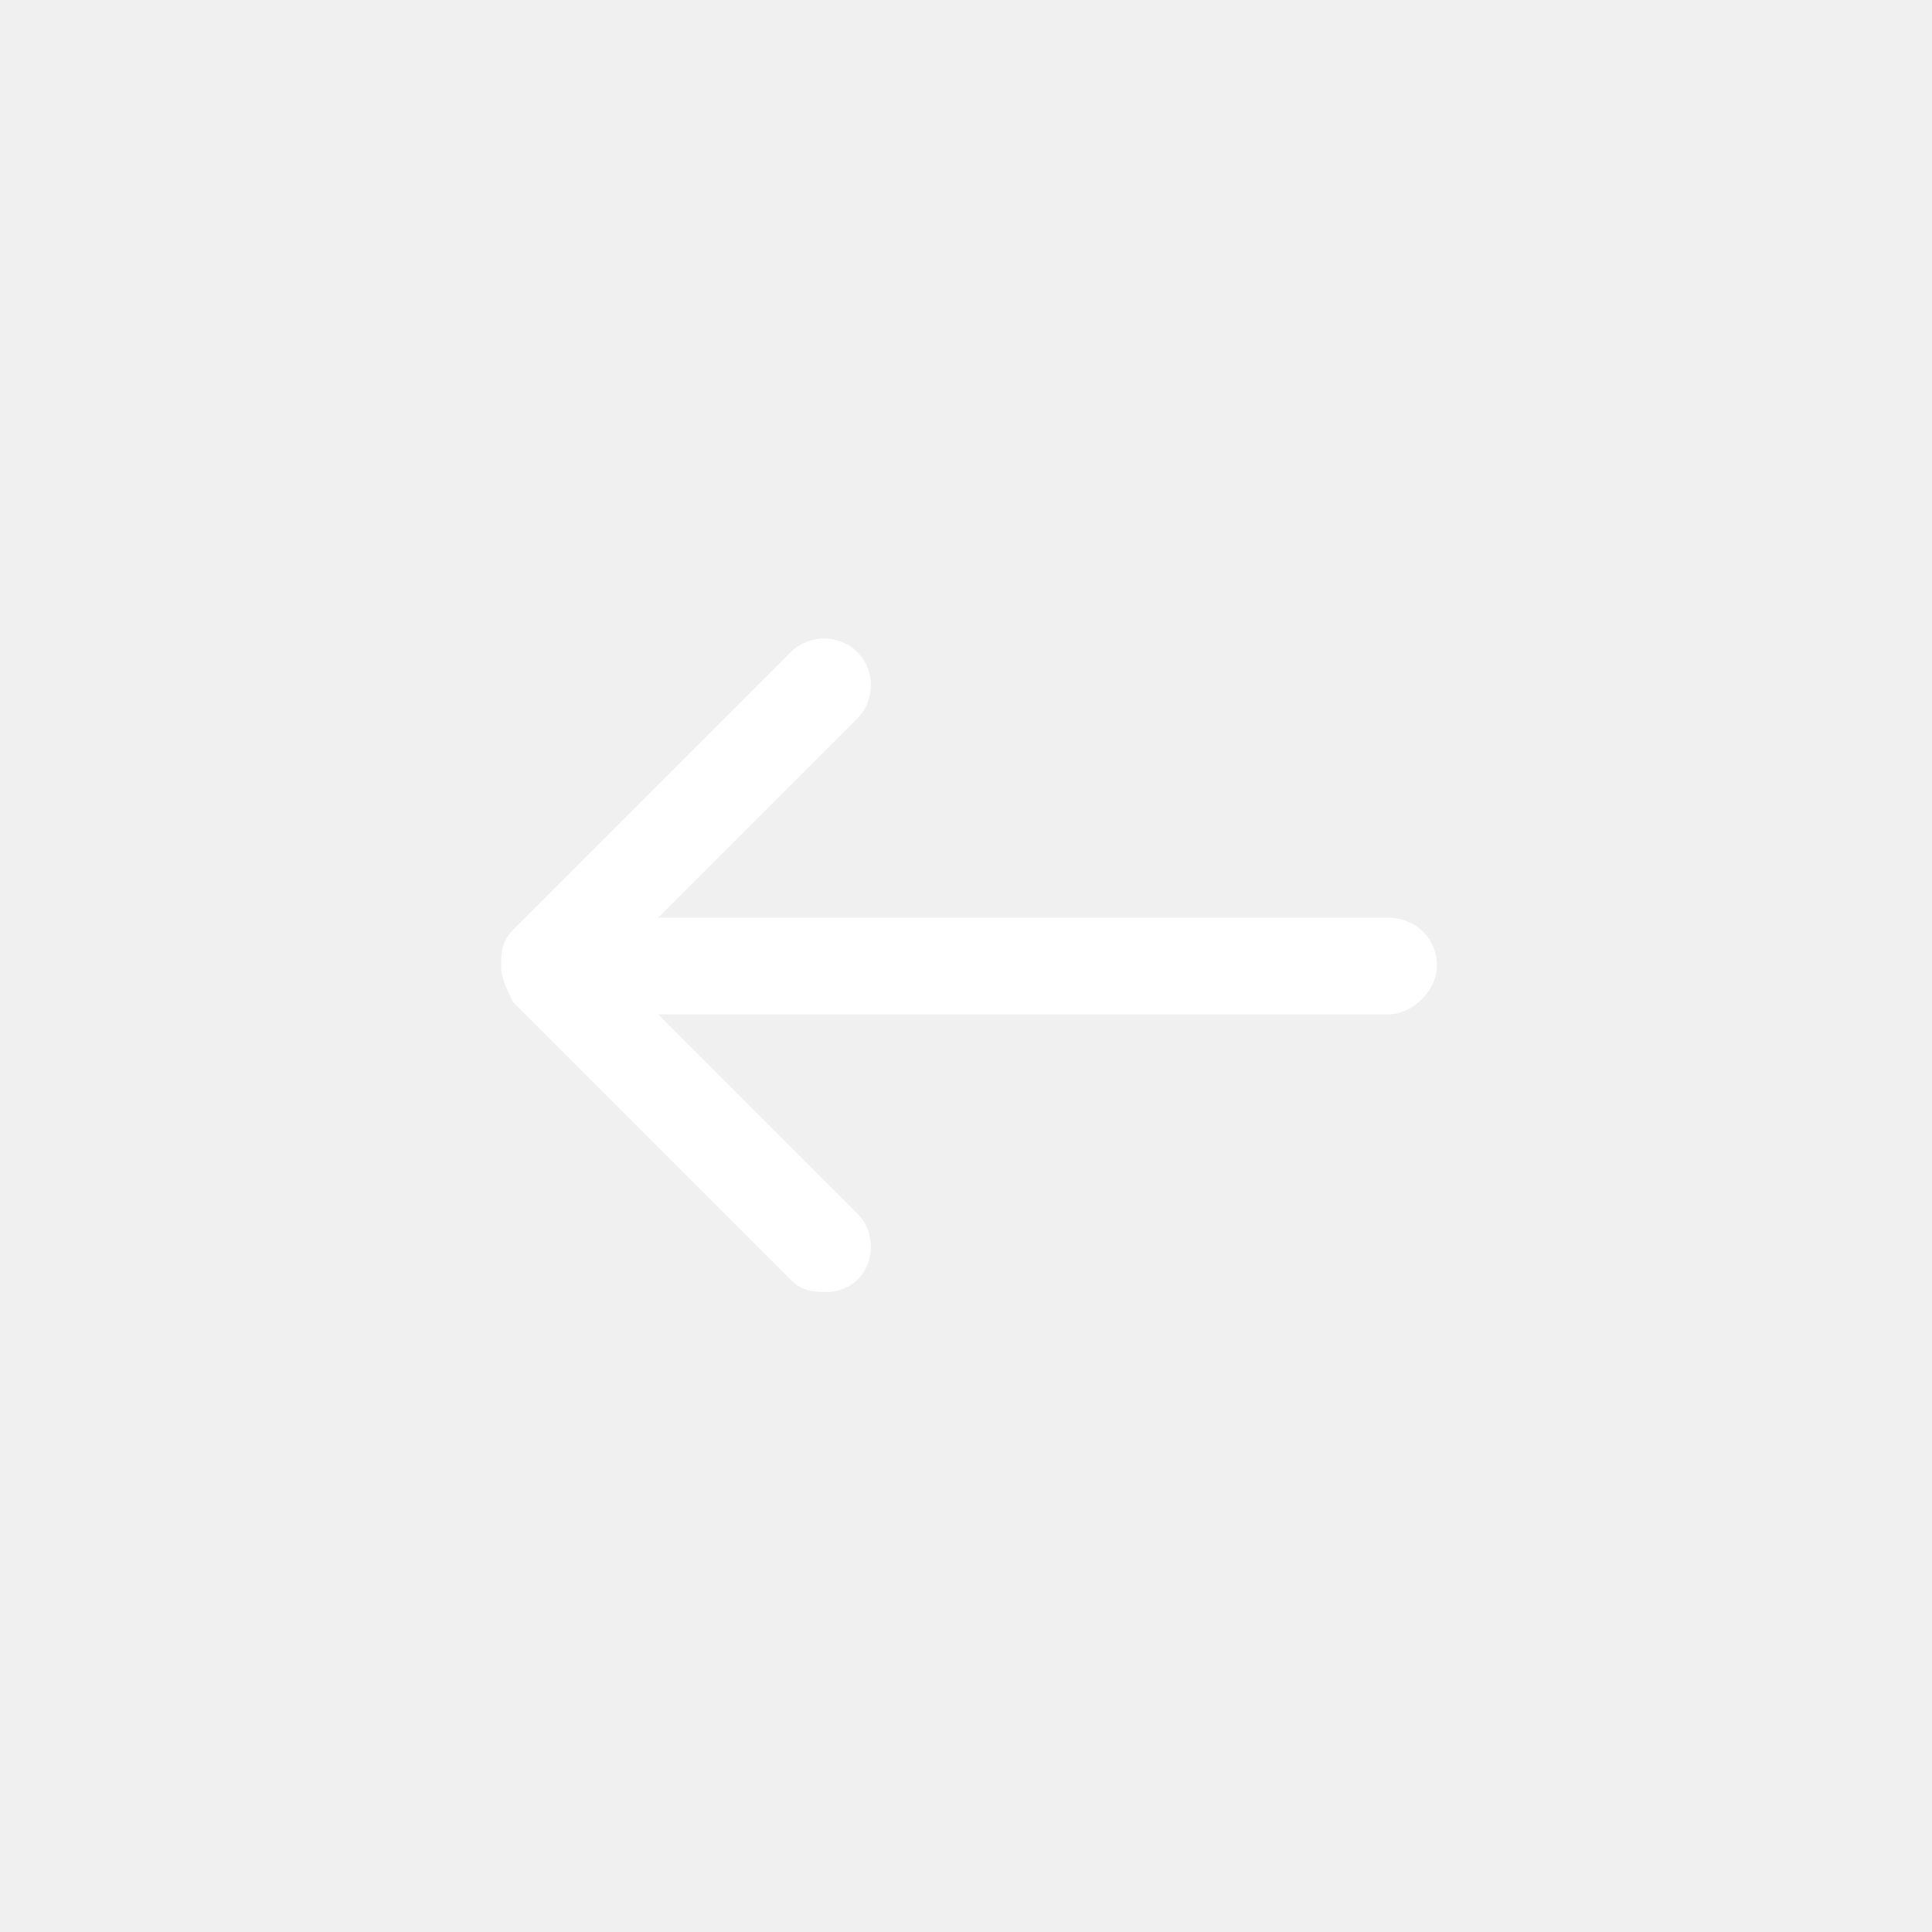
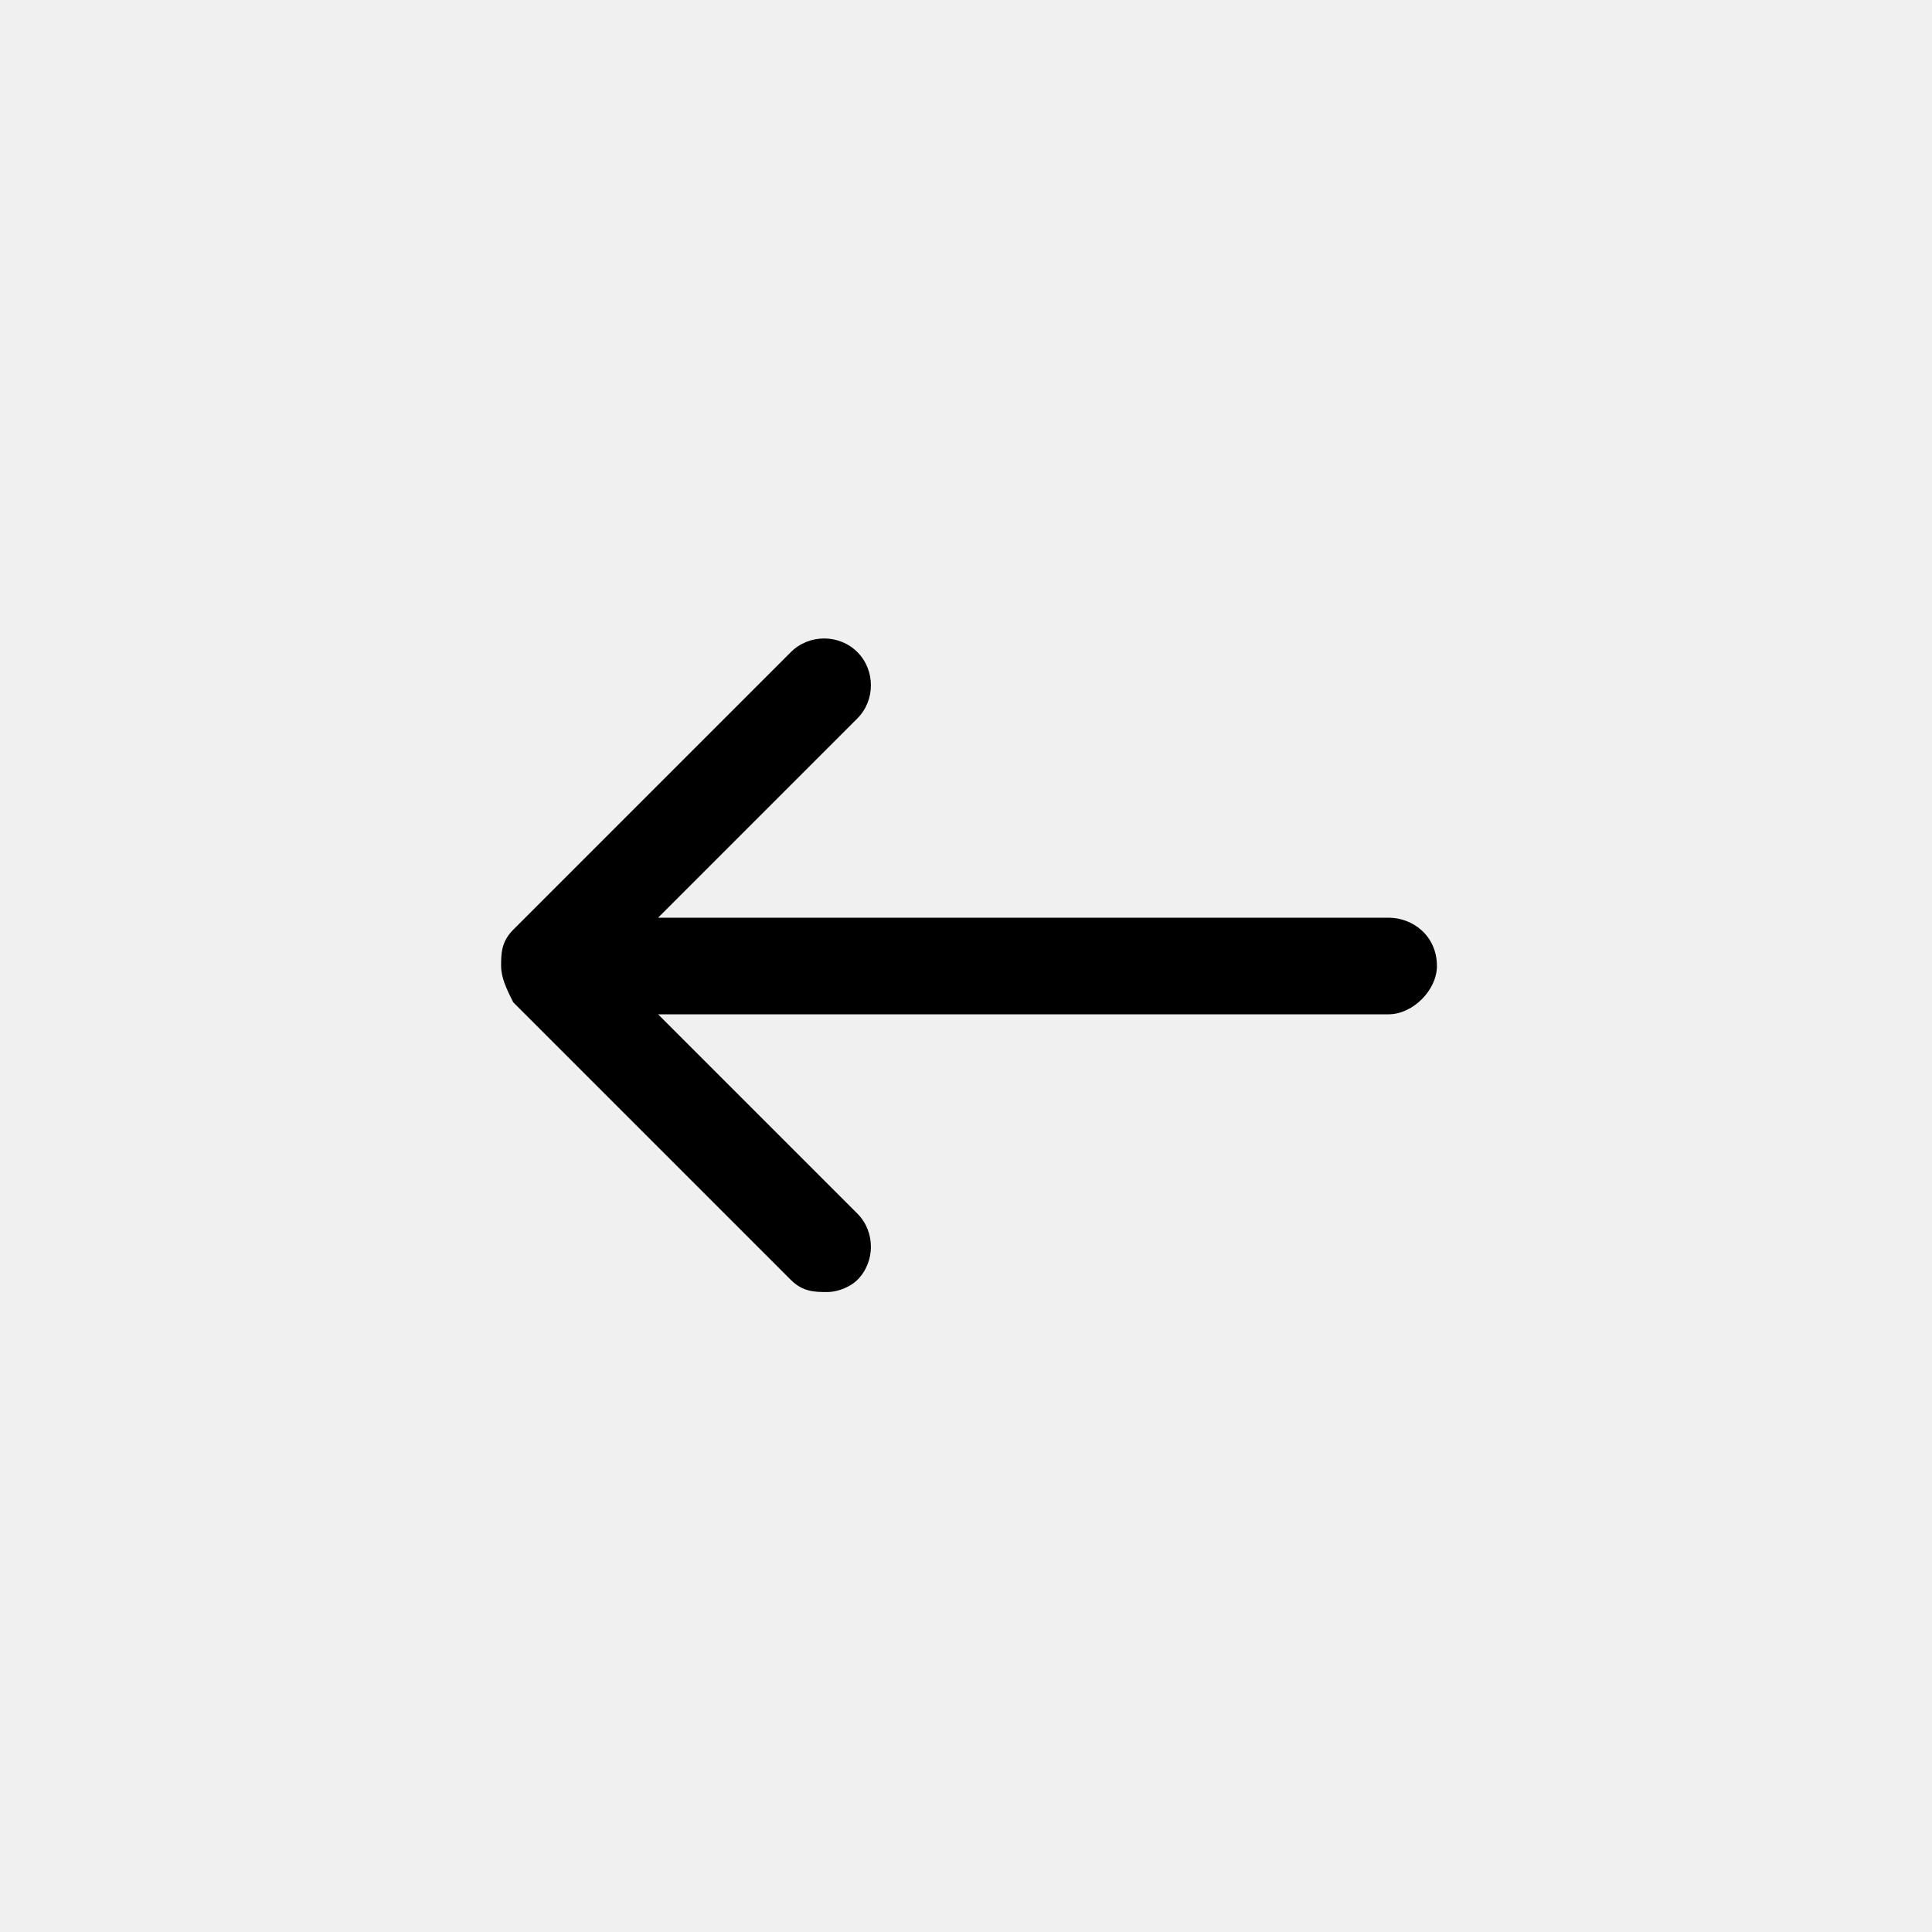
<svg xmlns="http://www.w3.org/2000/svg" width="32" height="32" viewBox="0 0 32 32" fill="none">
-   <path d="M14.2 21.2C14.5 20.9 14.5 20.4 14.2 20.1L10.9 16.8H23C23.4 16.8 23.8 16.4 23.8 16C23.8 15.5 23.4 15.2 23 15.2H10.9L14.2 11.9C14.5 11.6 14.5 11.1 14.2 10.8C13.9 10.5 13.4 10.5 13.1 10.8L8.5 15.4C8.3 15.6 8.3 15.8 8.3 16C8.3 16.2 8.4 16.4 8.5 16.6L13.1 21.2C13.3 21.4 13.5 21.4 13.7 21.4C13.9 21.4 14.1 21.3 14.2 21.2Z" fill="white" />
+   <path d="M14.2 21.2C14.5 20.9 14.5 20.4 14.2 20.1L10.9 16.8H23C23.4 16.8 23.8 16.4 23.8 16C23.8 15.5 23.4 15.2 23 15.2H10.9L14.2 11.9C14.5 11.6 14.5 11.1 14.2 10.8C13.9 10.5 13.4 10.5 13.1 10.8L8.5 15.4C8.3 15.6 8.3 15.8 8.3 16C8.3 16.2 8.4 16.4 8.5 16.6L13.1 21.2C13.3 21.4 13.5 21.4 13.7 21.4C13.9 21.4 14.1 21.3 14.2 21.2Z" fill="#000" />
</svg>
